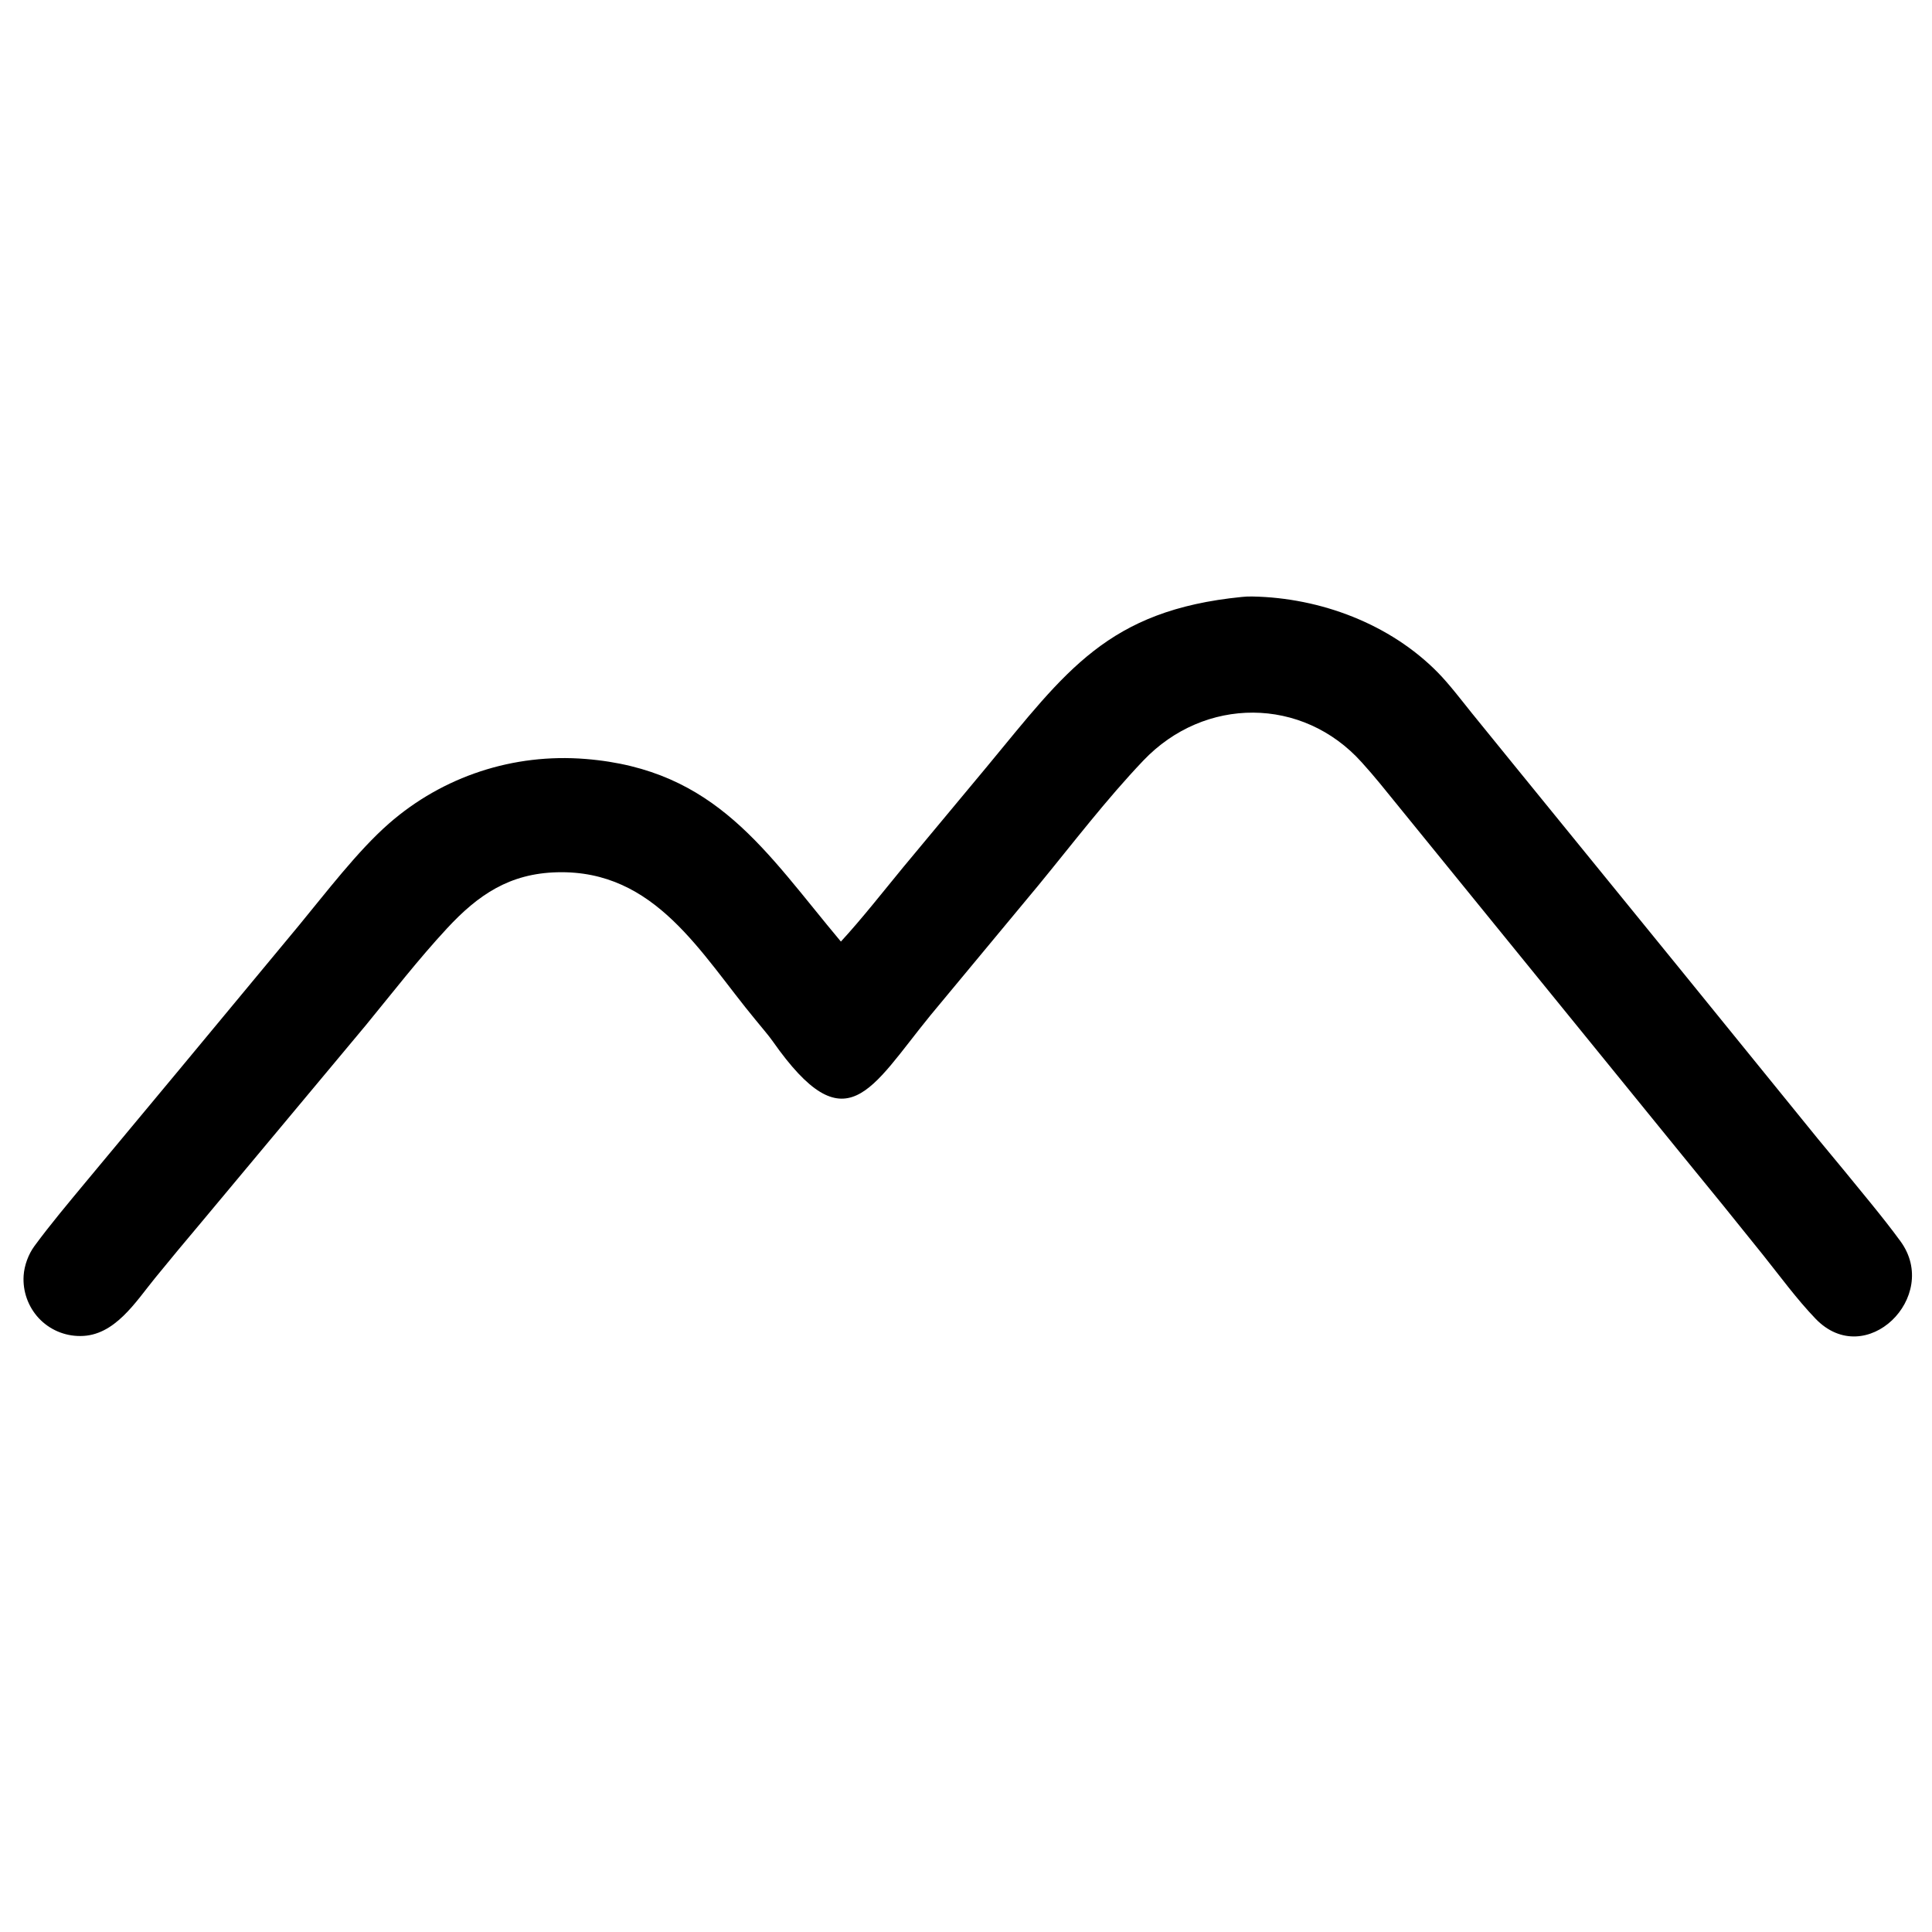
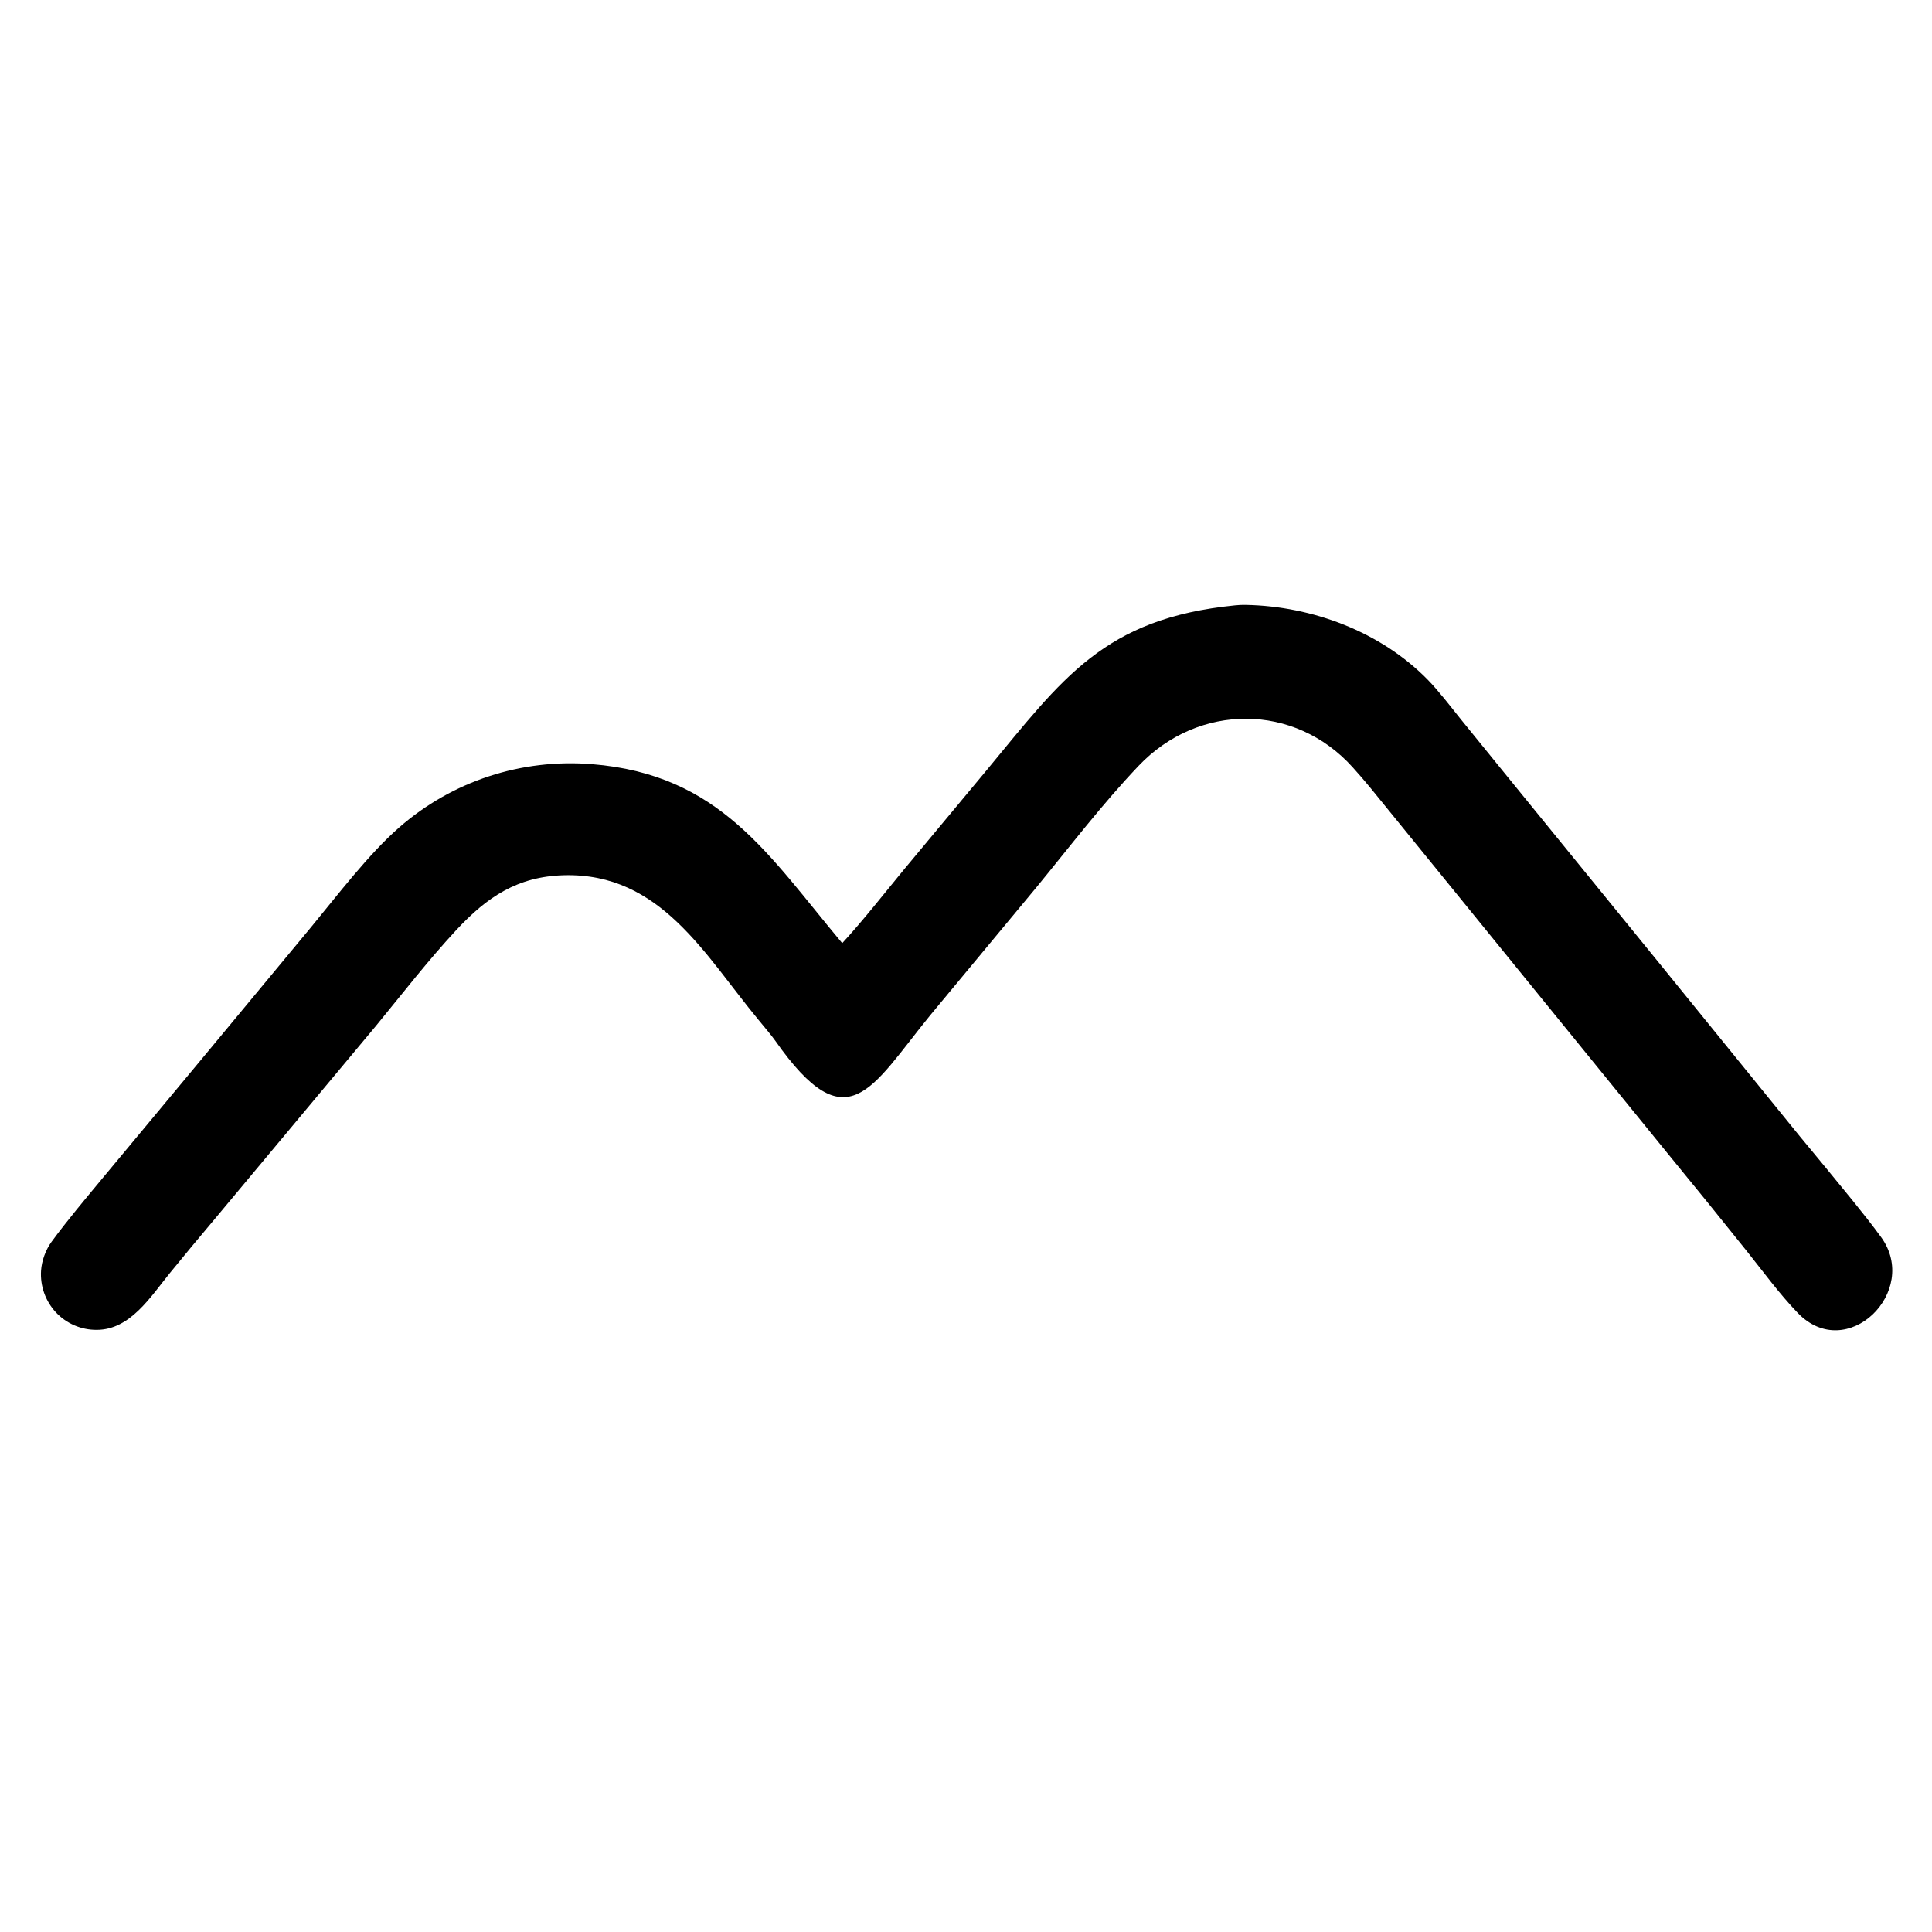
- <svg xmlns="http://www.w3.org/2000/svg" viewBox="88 89 847 847" fill="#000">
-   <path d="M632.354 350.711C634.02 350.521 635.504 350.48 637.186 350.513C666.898 351.082 697.444 362.523 718.435 383.916C723.33 388.906 728.744 396.007 733.215 401.572L752.306 425.078L824.197 513.406L884.828 588.089C892.754 597.618 900.626 607.191 908.444 616.807C912.857 622.257 917.106 627.592 921.202 633.208C938.882 657.453 905.956 690.015 883.944 667.131C875.765 658.628 868.327 648.451 860.961 639.229C849.184 624.516 837.318 609.874 825.362 595.305L692.986 432.487C690.37 429.289 687.786 426.326 685.025 423.248C659.026 394.257 616.003 394.313 589.228 422.447C572.934 439.568 558.46 458.585 543.366 476.971L496.003 534.019C469.575 566.399 459.053 591.489 426.76 545.491C424.778 542.668 421.547 539 419.284 536.178C395.169 507.113 375.474 470.299 332.232 471.409C311.407 471.944 297.698 481.201 283.952 496.033C271.319 509.666 260.112 524.17 248.349 538.506L175.926 625.27C169.247 633.174 162.638 641.136 156.099 649.156C147.454 659.737 138.281 674.734 123.245 674.715C116.329 674.774 109.705 671.933 104.982 666.881C100.31 661.839 97.915 655.1 98.358 648.241C98.653 643.765 100.445 638.889 103.102 635.272C110.083 625.77 117.923 616.468 125.445 607.385L166.61 557.917L219.044 494.719C230.79 480.501 244.8 462.048 258.438 450.108C282.196 429.307 313.123 419.199 344.684 421.731C402.04 426.333 423.592 462.368 456.65 501.79C465.66 492.037 475.512 479.474 484.049 469.11L520.778 424.979C555.358 383.213 573.558 356.581 632.354 350.711Z" />
+ <svg xmlns="http://www.w3.org/2000/svg" viewBox="80 80 864 864">
+   <path fill="#000" d="M632.354 350.711C634.02 350.521 635.504 350.48 637.186 350.513C666.898 351.082 697.444 362.523 718.435 383.916C723.33 388.906 728.744 396.007 733.215 401.572L752.306 425.078L824.197 513.406L884.828 588.089C892.754 597.618 900.626 607.191 908.444 616.807C912.857 622.257 917.106 627.592 921.202 633.208C938.882 657.453 905.956 690.015 883.944 667.131C875.765 658.628 868.327 648.451 860.961 639.229C849.184 624.516 837.318 609.874 825.362 595.305L692.986 432.487C690.37 429.289 687.786 426.326 685.025 423.248C659.026 394.257 616.003 394.313 589.228 422.447C572.934 439.568 558.46 458.585 543.366 476.971L496.003 534.019C469.575 566.399 459.053 591.489 426.76 545.491C424.778 542.668 421.547 539 419.284 536.178C395.169 507.113 375.474 470.299 332.232 471.409C311.407 471.944 297.698 481.201 283.952 496.033C271.319 509.666 260.112 524.17 248.349 538.506L175.926 625.27C169.247 633.174 162.638 641.136 156.099 649.156C147.454 659.737 138.281 674.734 123.245 674.715C116.329 674.774 109.705 671.933 104.982 666.881C100.31 661.839 97.915 655.1 98.358 648.241C98.653 643.765 100.445 638.889 103.102 635.272C110.083 625.77 117.923 616.468 125.445 607.385L166.61 557.917L219.044 494.719C230.79 480.501 244.8 462.048 258.438 450.108C282.196 429.307 313.123 419.199 344.684 421.731C402.04 426.333 423.592 462.368 456.65 501.79C465.66 492.037 475.512 479.474 484.049 469.11L520.778 424.979C555.358 383.213 573.558 356.581 632.354 350.711Z" />
</svg>
